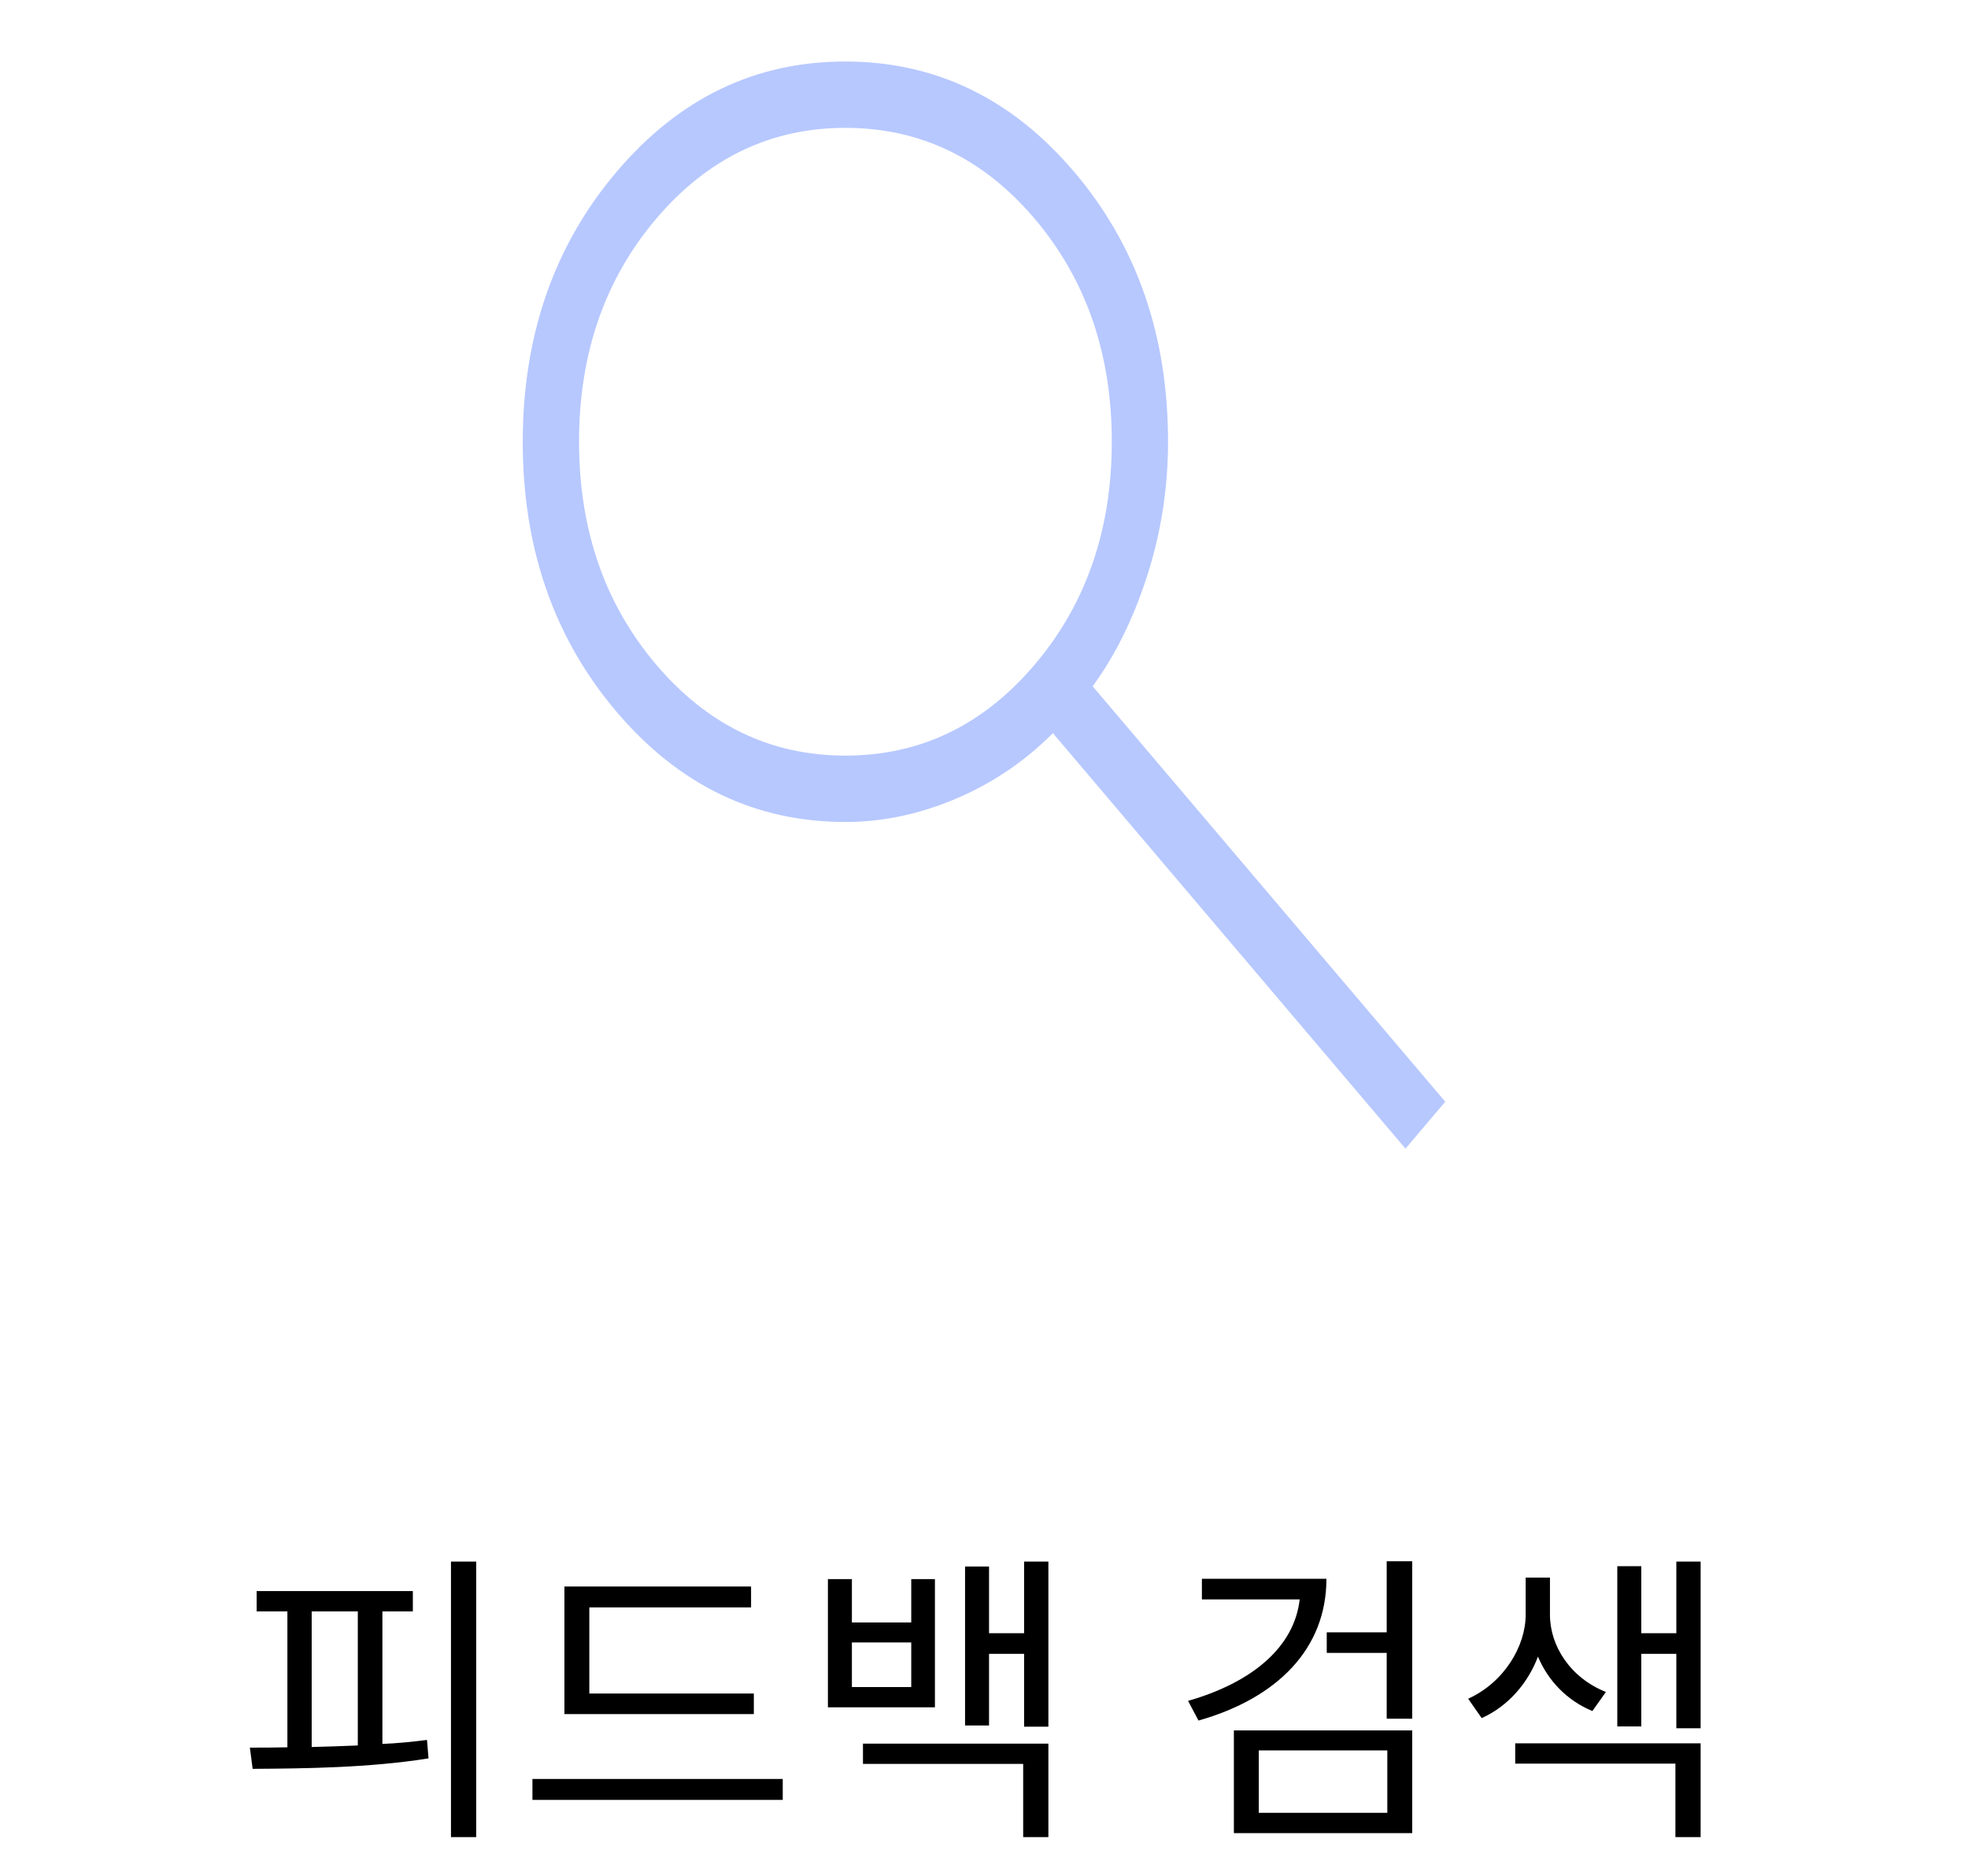
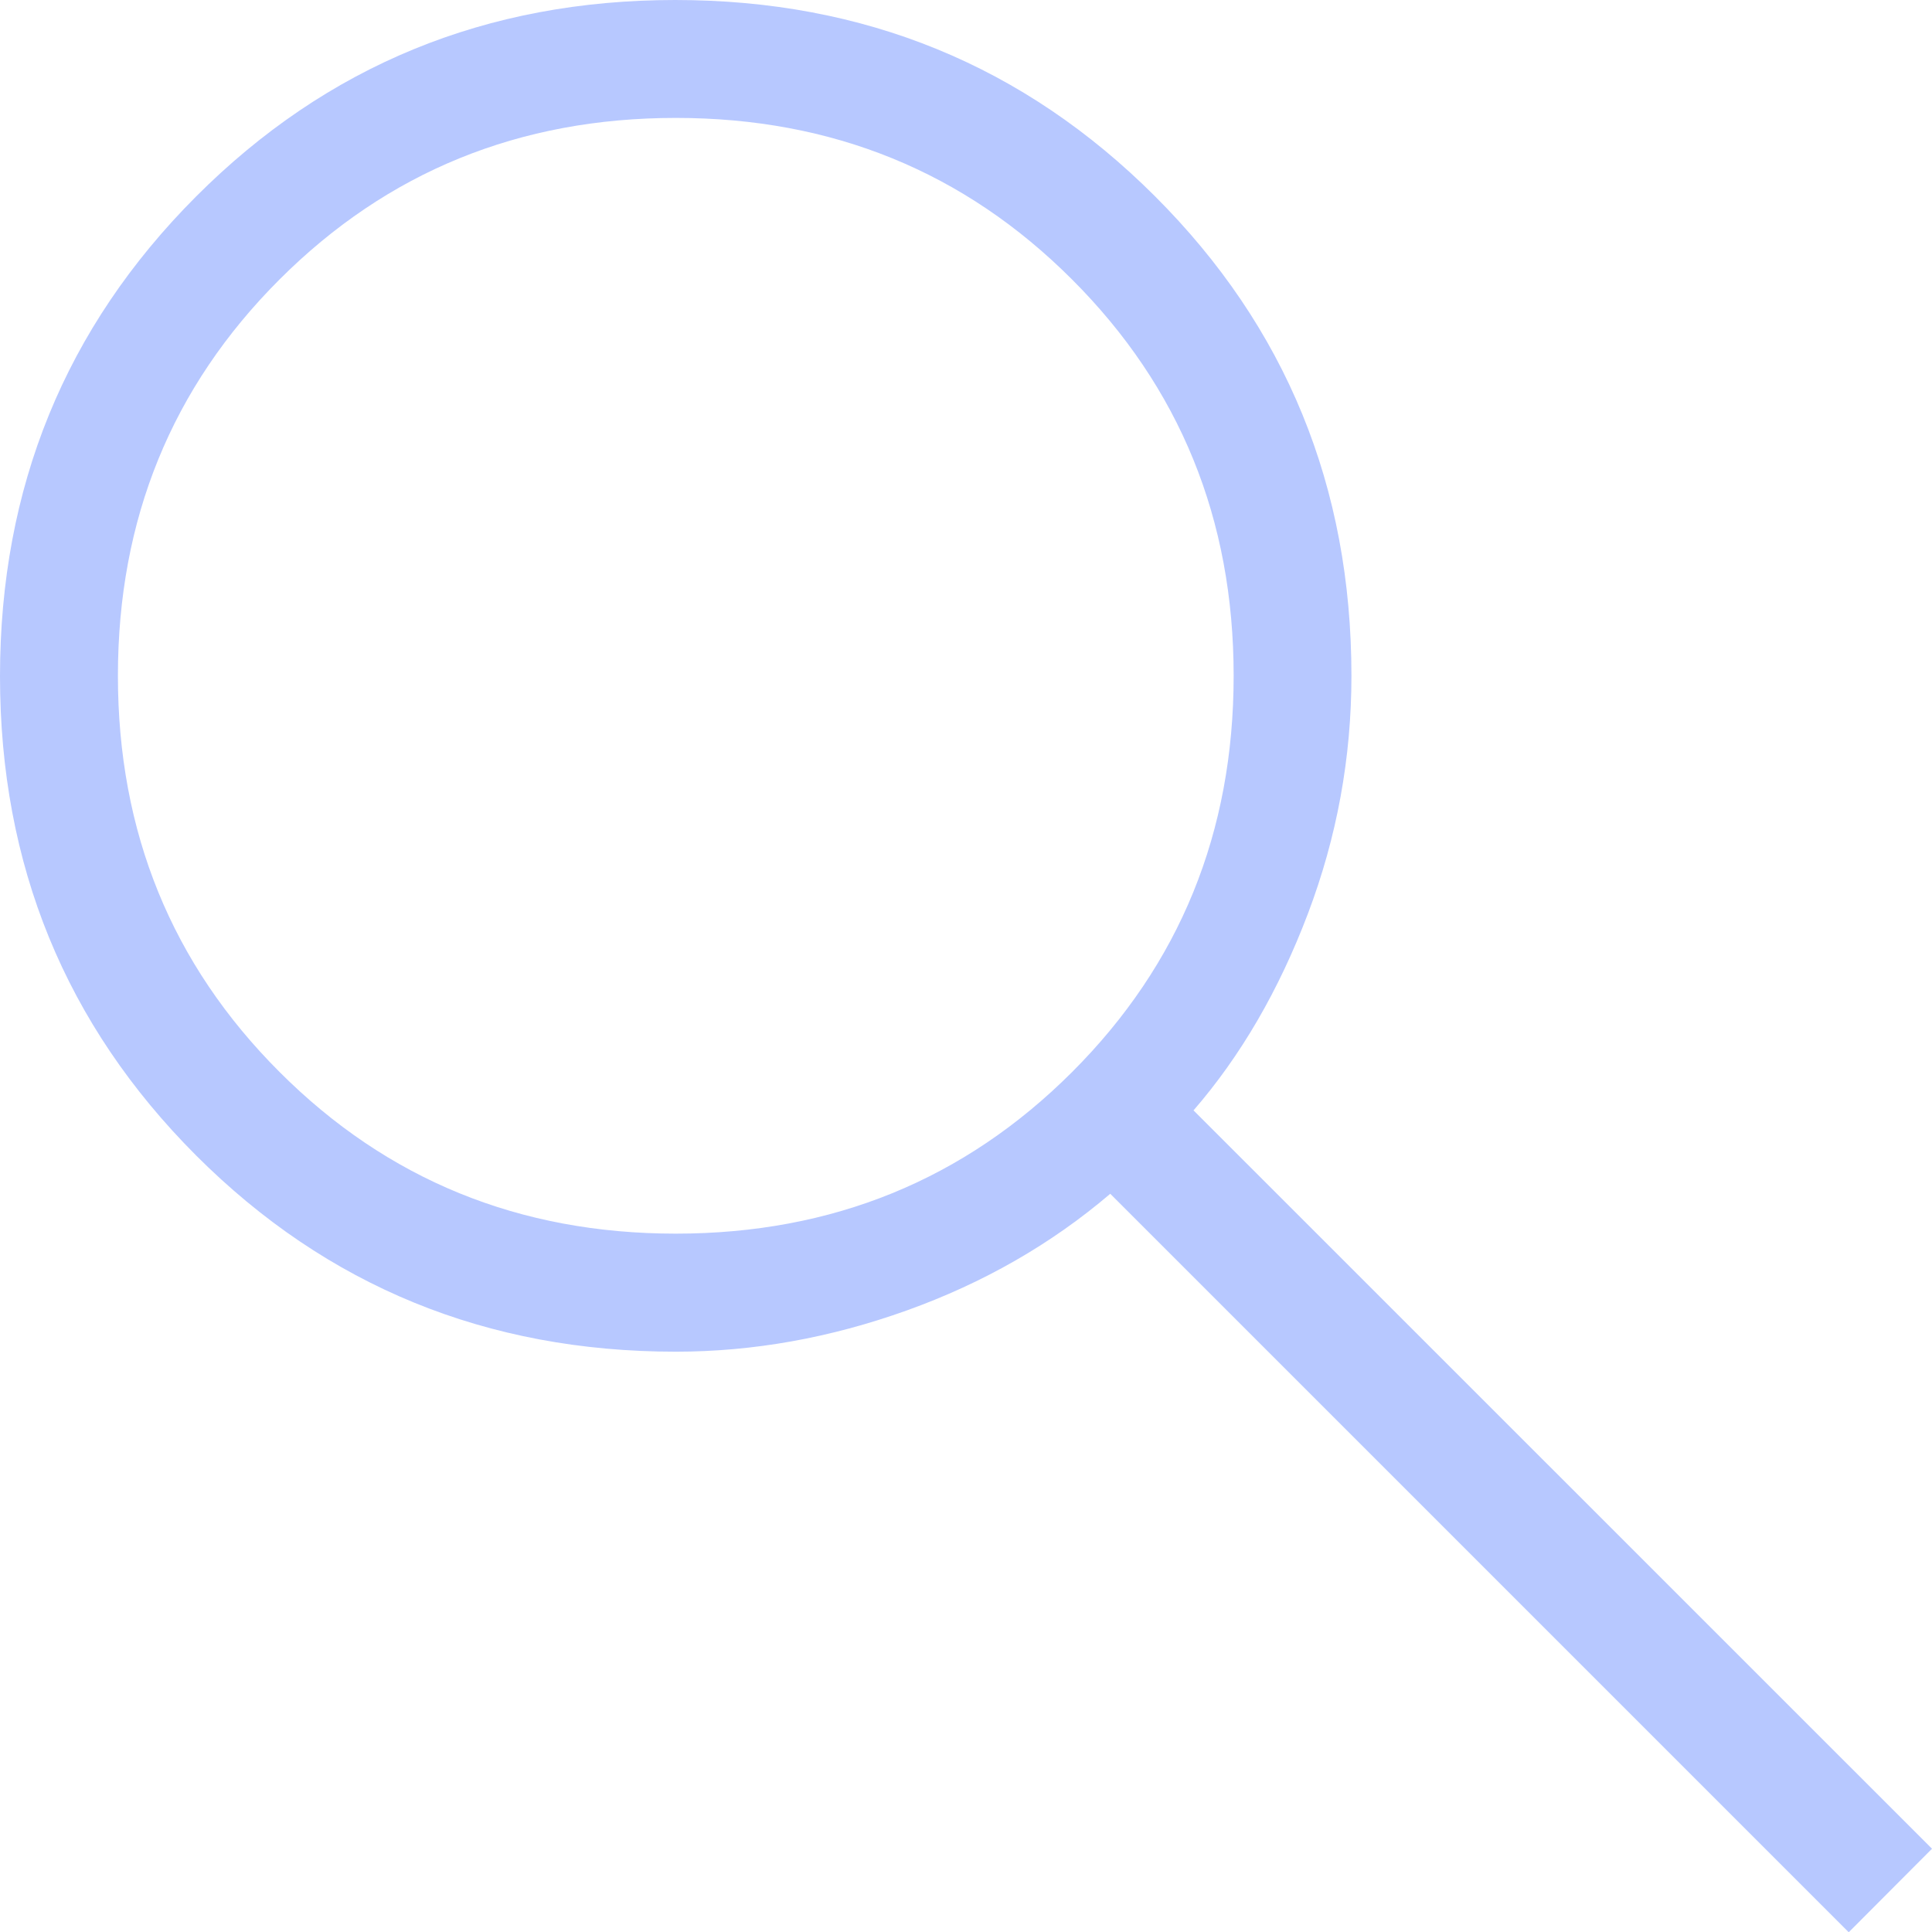
- <svg xmlns="http://www.w3.org/2000/svg" width="64" height="61" viewBox="0 0 64 61" fill="none">
-   <path d="M45.707 37.352L34.24 23.841C33.325 24.76 32.272 25.472 31.082 25.975C29.891 26.479 28.695 26.73 27.493 26.73C24.56 26.73 22.078 25.534 20.047 23.142C18.016 20.749 17 17.825 17 14.372C17 10.918 18.015 7.993 20.043 5.597C22.074 3.199 24.554 2 27.485 2C30.418 2 32.901 3.197 34.934 5.59C36.968 7.984 37.985 10.909 37.985 14.365C37.985 15.864 37.76 17.315 37.309 18.717C36.858 20.119 36.266 21.319 35.533 22.316L47 35.825L45.707 37.352ZM27.493 24.571C29.922 24.571 31.973 23.585 33.647 21.615C35.32 19.644 36.156 17.227 36.156 14.363C36.156 11.501 35.32 9.084 33.647 7.113C31.975 5.143 29.924 4.158 27.494 4.158C25.065 4.158 23.014 5.143 21.34 7.113C19.667 9.084 18.831 11.501 18.831 14.363C18.831 17.225 19.667 19.642 21.34 21.613C23.012 23.583 25.063 24.571 27.493 24.571Z" fill="#B7C8FF" />
-   <path d="M10.136 52.4V56.81C10.626 56.8 11.126 56.78 11.636 56.76V52.4H10.136ZM12.436 52.4V56.71C12.926 56.69 13.416 56.64 13.886 56.58L13.936 57.18C12.006 57.49 9.846 57.51 8.216 57.52L8.126 56.83C8.506 56.83 8.916 56.83 9.346 56.82V52.4H8.346V51.74H13.426V52.4H12.436ZM14.666 50.78H15.486V59.74H14.666V50.78ZM24.515 55.07V55.74H18.355V51.59H24.425V52.27H19.165V55.07H24.515ZM17.315 57.85H25.455V58.53H17.315V57.85ZM29.634 54.86V53.41H27.704V54.86H29.634ZM30.404 51.35V55.52H26.924V51.35H27.704V52.76H29.634V51.35H30.404ZM28.064 57.36V56.7H34.094V59.74H33.274V57.36H28.064ZM33.304 50.78H34.094V56.15H33.304V53.78H32.164V56.11H31.384V50.94H32.164V53.11H33.304V50.78ZM39.086 51.34H43.136C43.136 53.61 41.546 55.22 38.976 55.95L38.636 55.31C40.766 54.7 42.096 53.53 42.266 52.01H39.086V51.34ZM40.936 56.92V58.95H45.116V56.92H40.936ZM40.126 59.61V56.27H45.926V59.61H40.126ZM45.096 50.77H45.926V55.89H45.096V53.75H43.146V53.08H45.096V50.77ZM52.225 55.02L51.785 55.64C50.955 55.3 50.335 54.64 50.015 53.87C49.695 54.72 49.055 55.48 48.185 55.87L47.745 55.24C48.915 54.71 49.615 53.53 49.615 52.51V51.3H50.405V52.51C50.405 53.52 51.065 54.56 52.225 55.02ZM49.275 57.35V56.69H55.305V59.74H54.485V57.35H49.275ZM54.515 50.78H55.305V56.2H54.515V53.78H53.375V56.14H52.595V50.93H53.375V53.11H54.515V50.78Z" fill="black" />
+ <svg xmlns="http://www.w3.org/2000/svg" width="30" height="30" viewBox="0 0 30 30" fill="none">
+   <path d="M28.707 30.004L17.24 18.537C16.325 19.317 15.272 19.921 14.082 20.348C12.891 20.775 11.695 20.989 10.493 20.989C7.56 20.989 5.078 19.974 3.047 17.944C1.016 15.912 0 13.431 0 10.5C0 7.569 1.014 5.086 3.043 3.053C5.074 1.018 7.554 0 10.485 0C13.418 0 15.901 1.016 17.934 3.047C19.968 5.078 20.985 7.561 20.985 10.494C20.985 11.767 20.76 12.998 20.309 14.188C19.858 15.378 19.266 16.396 18.533 17.242L30 28.707L28.707 30.004ZM10.493 19.156C12.922 19.156 14.973 18.32 16.647 16.647C18.32 14.975 19.156 12.923 19.156 10.493C19.156 8.063 18.32 6.012 16.647 4.34C14.975 2.667 12.924 1.831 10.494 1.831C8.065 1.831 6.014 2.667 4.34 4.34C2.667 6.012 1.831 8.063 1.831 10.493C1.831 12.922 2.667 14.973 4.34 16.645C6.012 18.318 8.063 19.156 10.493 19.156Z" fill="#B7C8FF" />
</svg>
